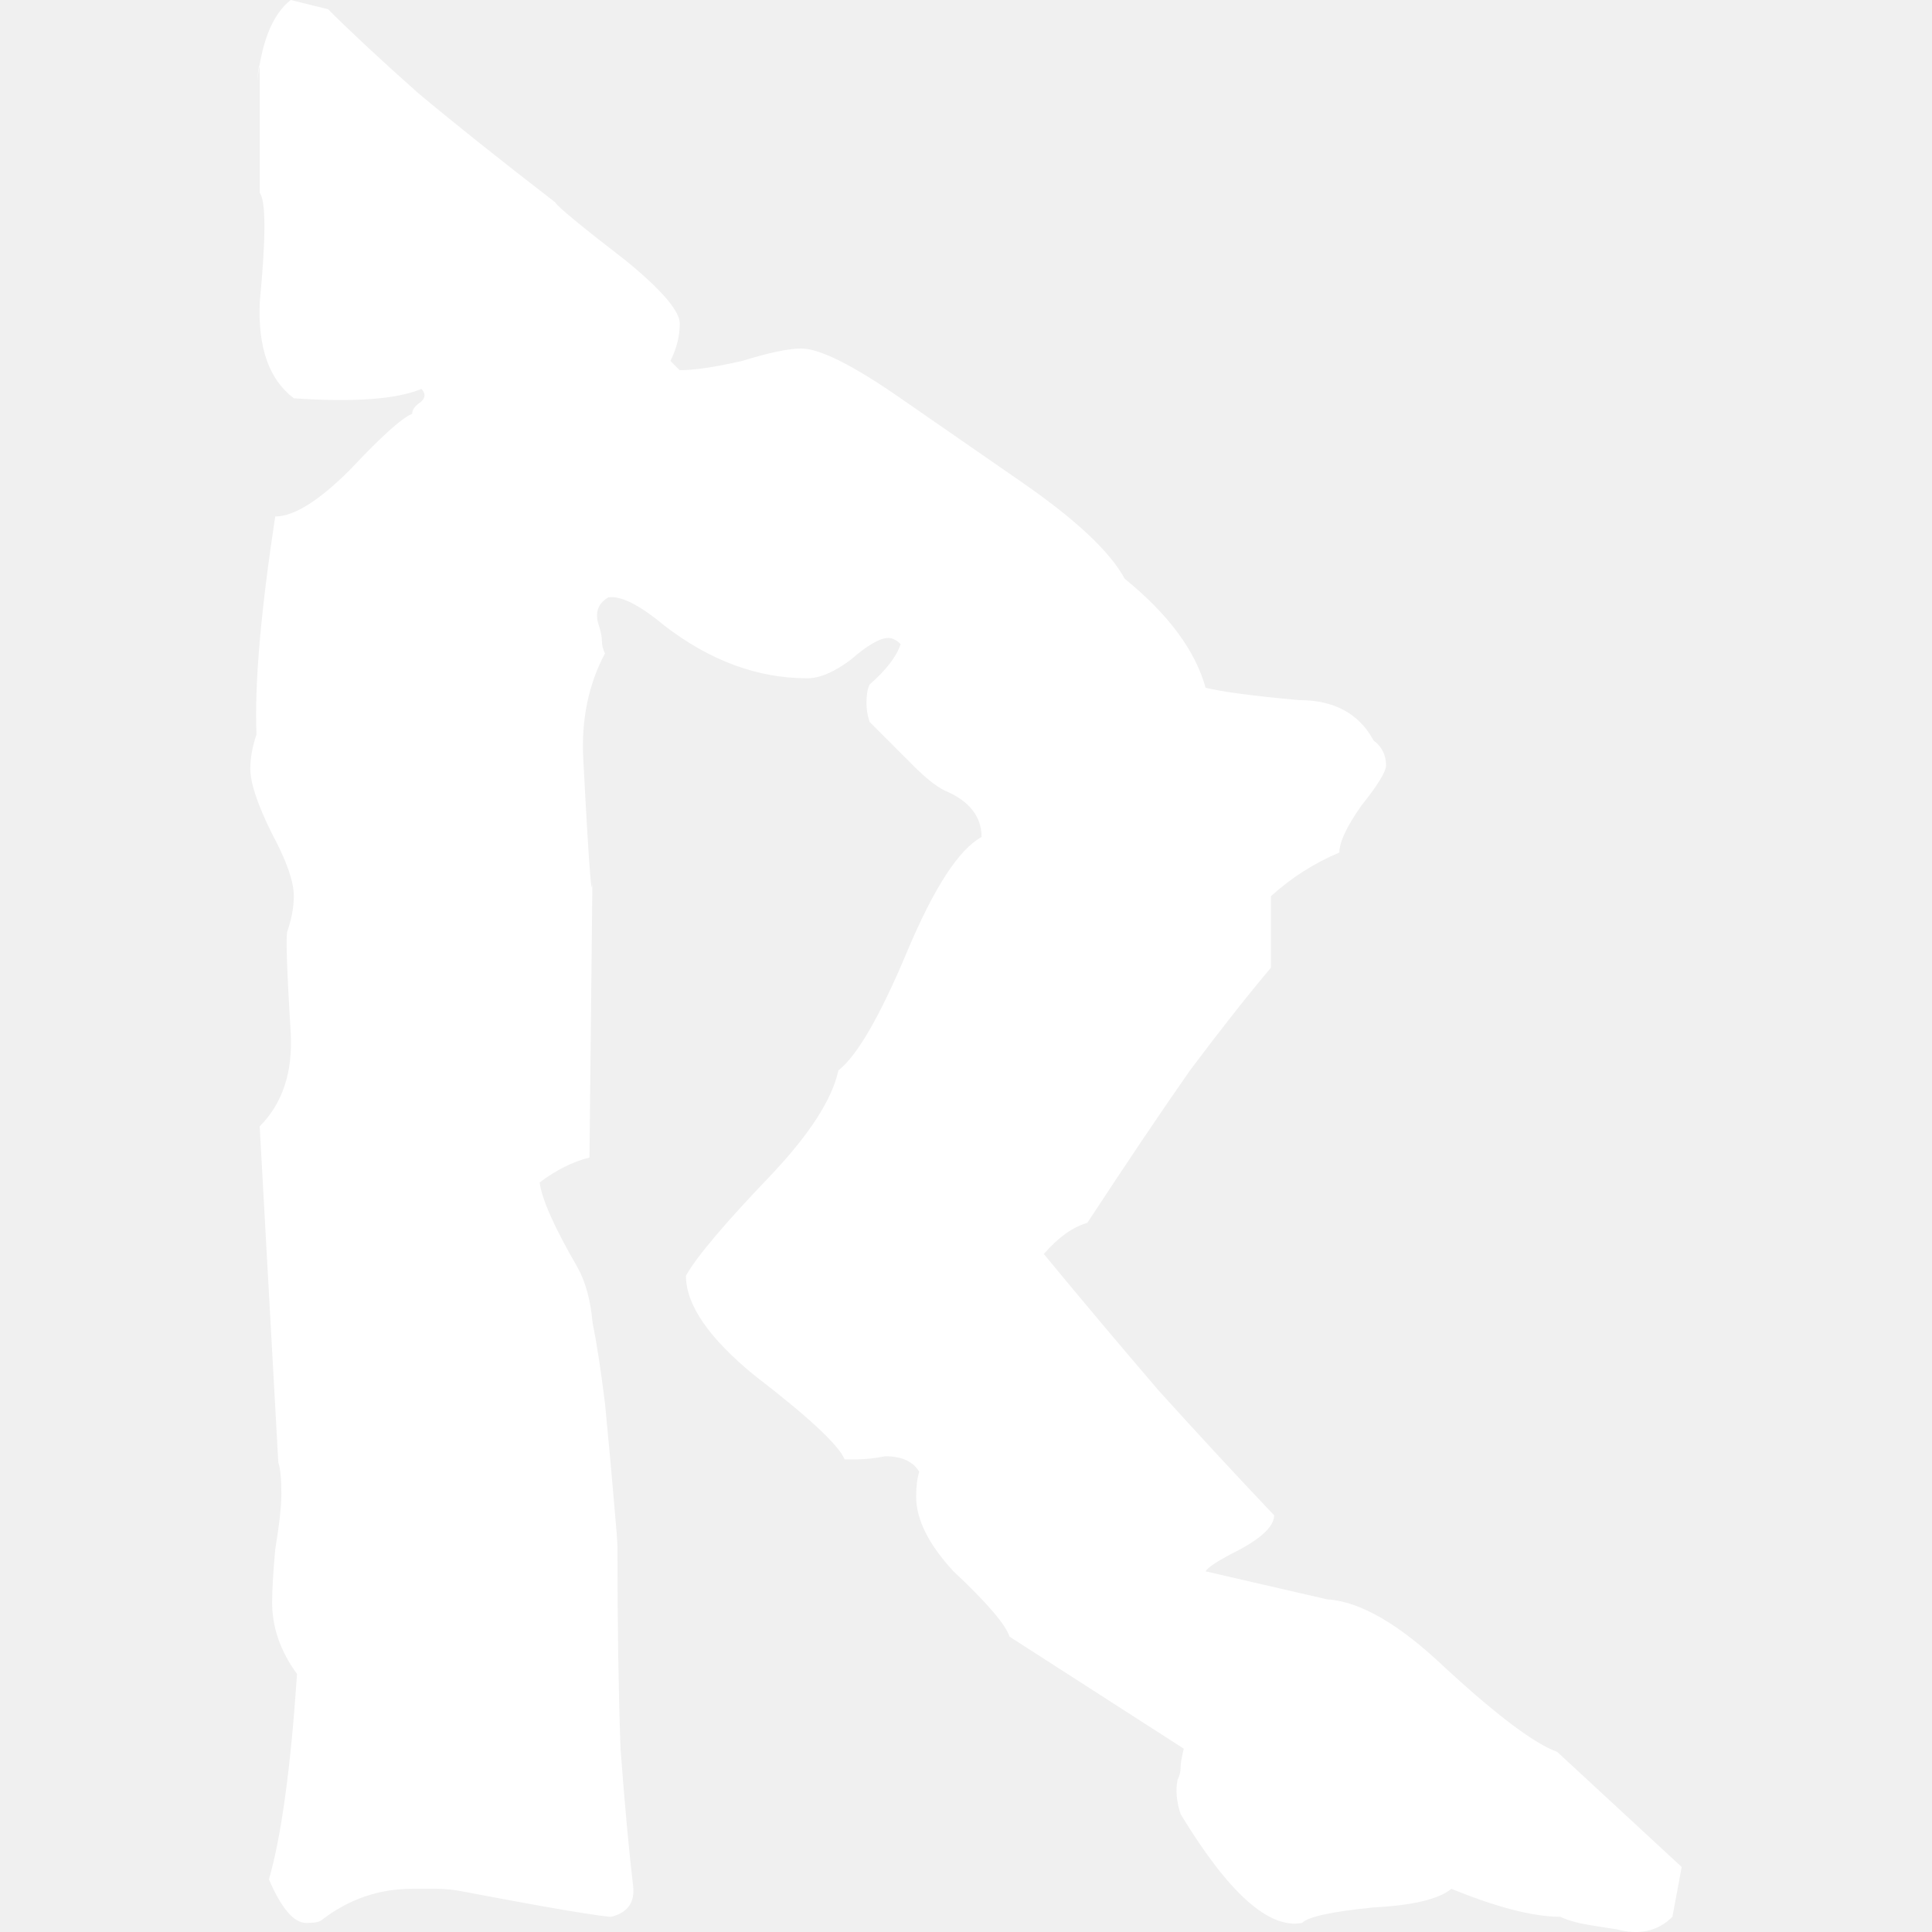
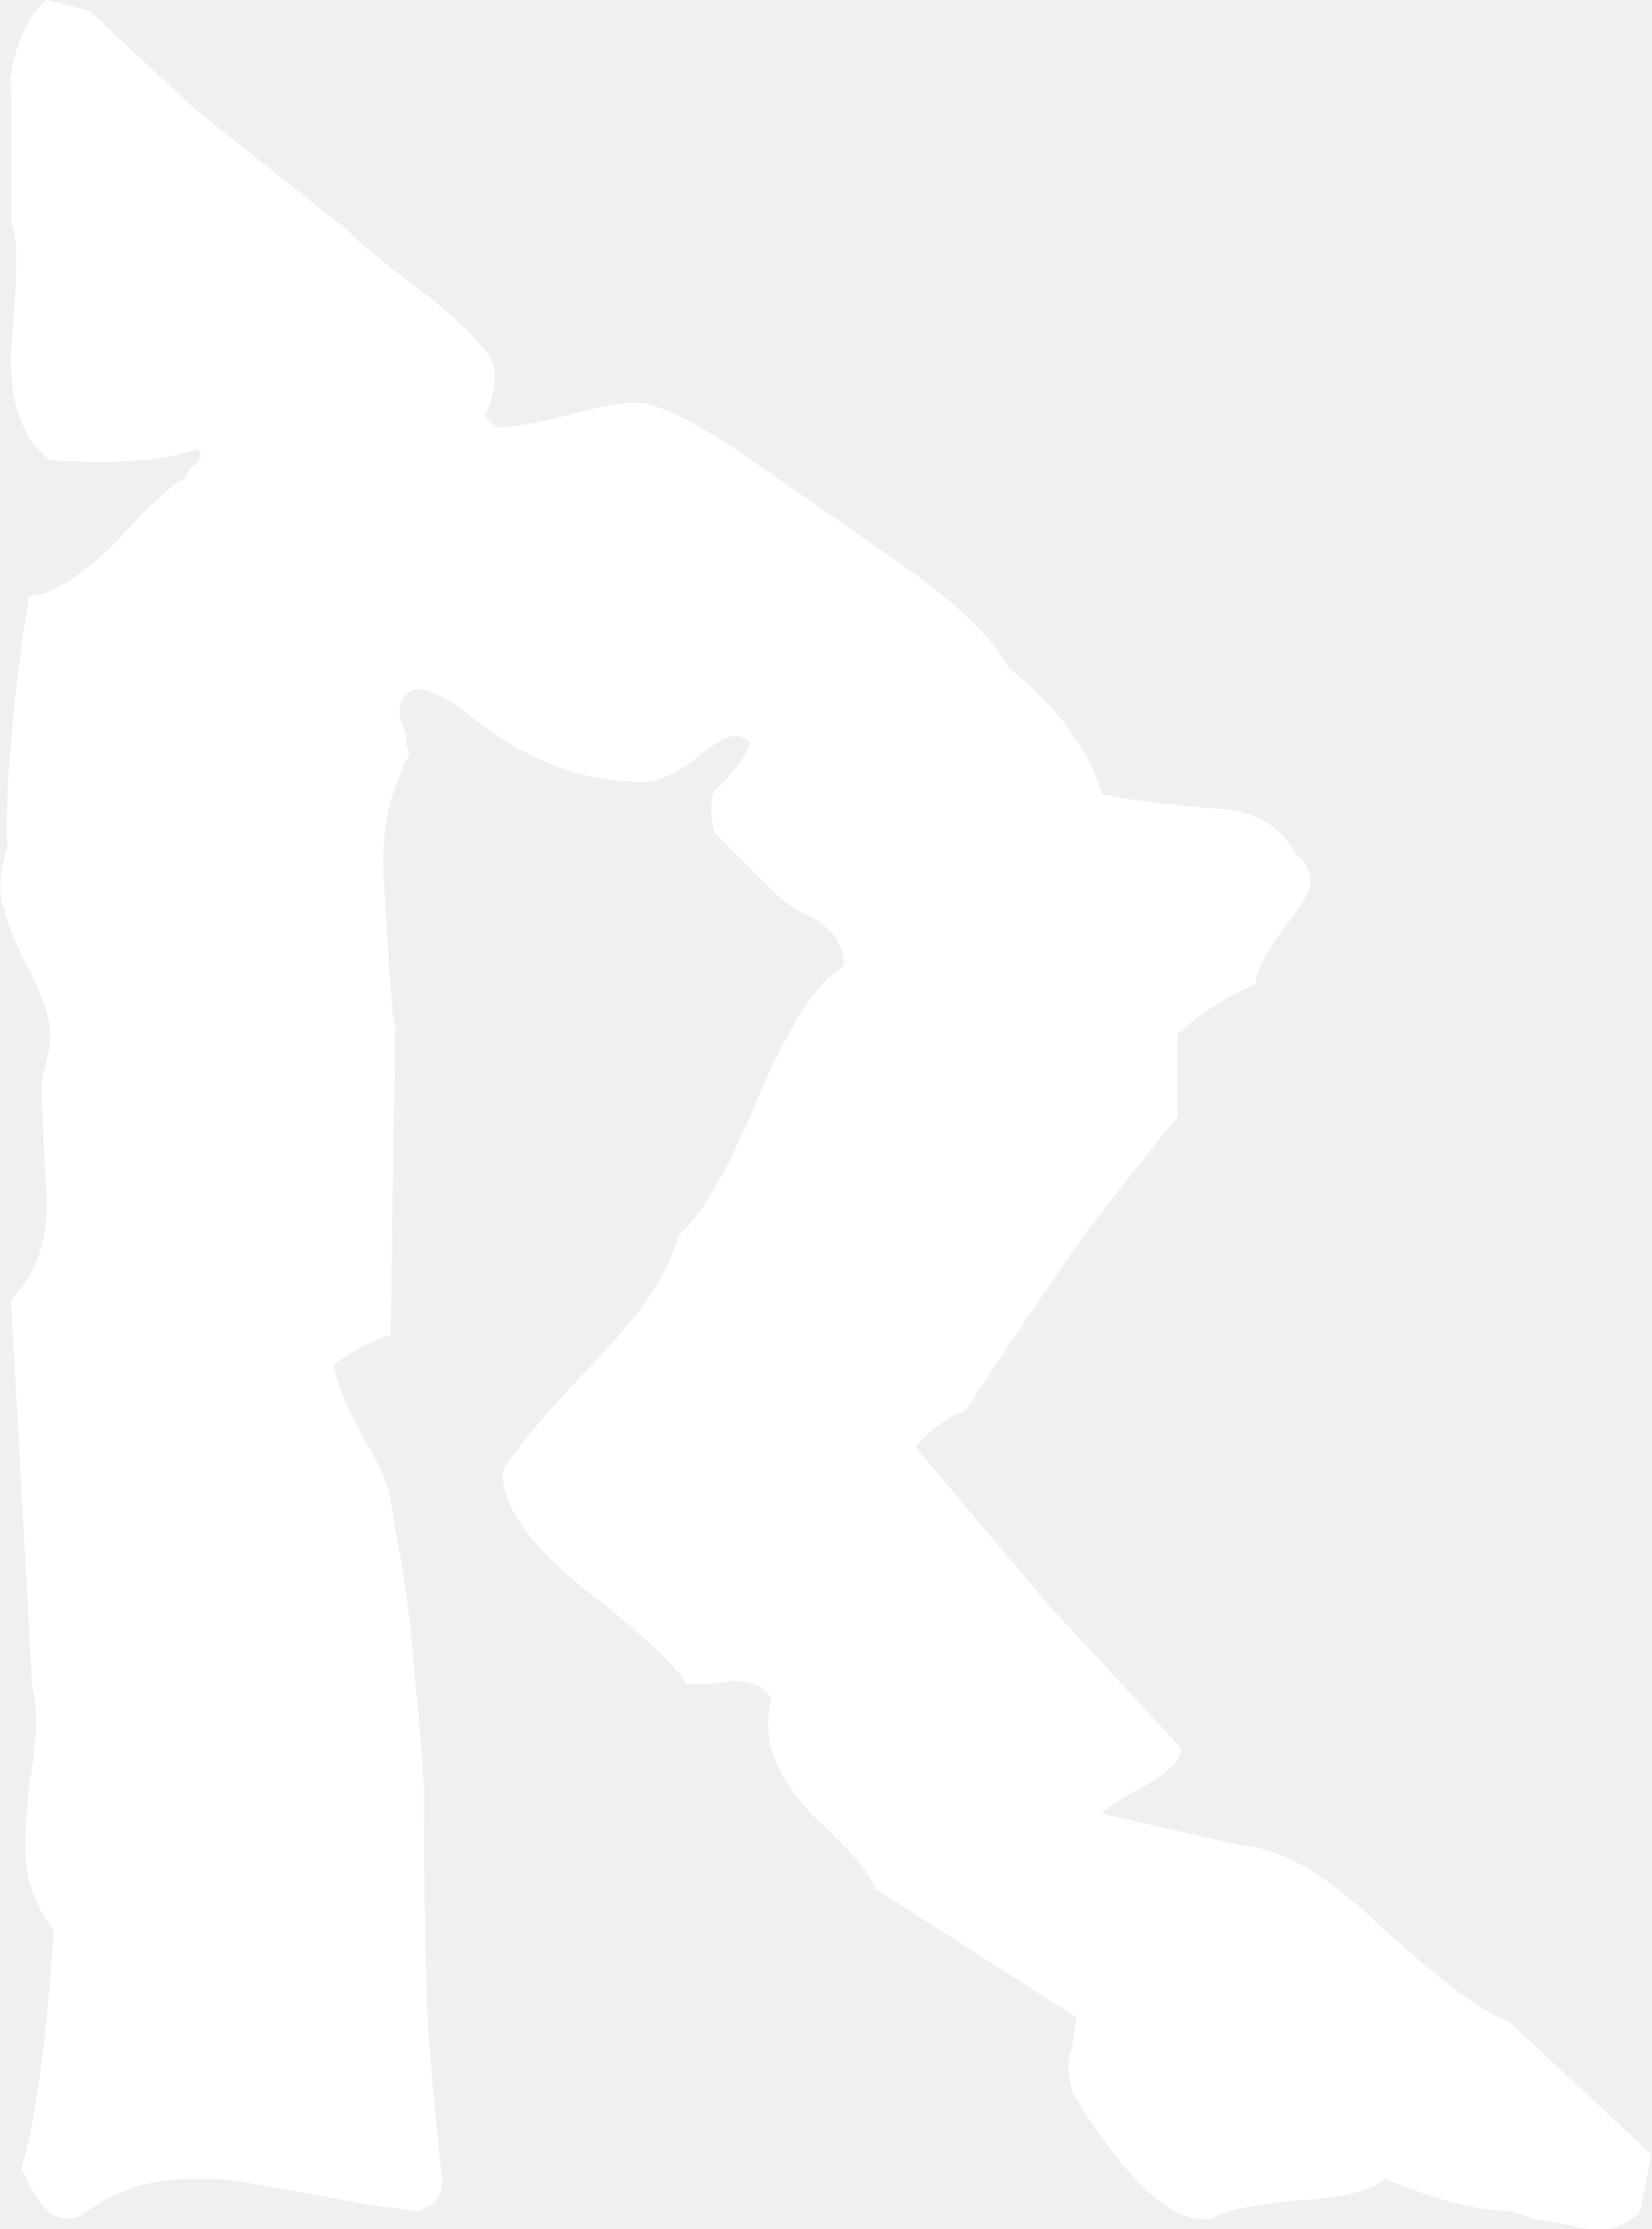
- <svg xmlns="http://www.w3.org/2000/svg" viewBox="0 0 13.915 18.782" width="32" height="32" fill="#FFFFFF">
-   <path d="M13.915 18.15l-.09.484q-.213.212-.545.121-.212-.03-.363-.06-.121-.03-.182-.061-.393 0-1.059-.272-.181.151-.756.181-.605.06-.696.151-.484.091-1.18-1.058-.06-.182-.03-.333.03-.06.03-.121 0-.06.031-.182l-1.694-1.089q-.06-.181-.545-.635-.363-.393-.363-.726 0-.151.03-.242-.09-.151-.332-.151-.151.03-.272.03h-.121q-.091-.212-.878-.817-.665-.544-.665-.968.151-.272.817-.968.574-.605.665-1.028.272-.212.666-1.15.393-.937.726-1.119 0-.302-.363-.454-.121-.06-.303-.242l-.423-.423q-.03-.09-.03-.182 0-.12.03-.181.242-.212.302-.393-.06-.06-.12-.06-.122 0-.364.211-.242.181-.423.181-.726 0-1.392-.514-.363-.302-.544-.272-.152.09-.091.272.03.091.03.151 0 .061.03.121-.242.454-.211 1.029.09 1.724.09 1.059l-.03 2.813q-.242.06-.484.242.03.242.363.817.121.211.151.544.061.303.121.787.061.635.091.998.03.333.03.393 0 1.12.03 1.966.061.817.122 1.331.03.242-.212.303-.06 0-.424-.06-.363-.061-.998-.182-.151-.03-.272-.03h-.242q-.484 0-.877.302-.03.03-.152.03-.181 0-.363-.423.182-.635.273-1.997-.242-.332-.242-.695 0-.182.03-.515.06-.363.06-.544 0-.212-.03-.303L.091 10.95q.332-.332.302-.907-.06-.968-.03-.998.06-.182.06-.333 0-.212-.211-.605Q0 7.683 0 7.472q0-.152.06-.333-.03-.726.182-2.118.272 0 .726-.453.454-.484.605-.545 0-.06.09-.12.061-.061 0-.122-.362.151-1.24.091Q.062 3.6.092 2.934q.09-.938 0-1.059V.756q0-.272-.03.091Q.12.212.393 0l.363.09q.333.333.878.817.544.454 1.33 1.06.03.06.696.574.515.423.515.605 0 .181-.091.363l.09.09q.212 0 .606-.09.393-.121.574-.121.272 0 .968.484l1.18.817q.786.544.998.937.635.515.787 1.06.242.06.907.12.514 0 .726.393.121.091.121.242 0 .091-.242.394-.212.302-.212.453-.363.152-.665.424v.696q-.333.393-.787.998-.423.605-.998 1.482-.212.06-.423.303.574.695 1.119 1.33.575.636 1.12 1.21 0 .152-.334.333-.302.152-.332.212l1.18.272q.483.03 1.149.666.756.696 1.089.817z" />
+ <svg xmlns="http://www.w3.org/2000/svg" width="23.71" height="32" fill="#fff" viewBox="0 0 10.31 18.78">
+   <path d="m12.11 18.15-.09.48q-.21.22-.54.13l-.37-.07-.18-.06q-.4 0-1.06-.27-.18.15-.75.18-.6.06-.7.15-.48.1-1.18-1.05-.06-.19-.03-.34.03-.06.03-.12l.03-.18-1.7-1.09q-.05-.18-.54-.63-.36-.4-.36-.73 0-.15.03-.24-.09-.15-.33-.15-.15.03-.27.03h-.12q-.1-.21-.88-.82-.67-.54-.67-.97.15-.27.82-.97.57-.6.66-1.02.28-.22.67-1.15.4-.94.73-1.12 0-.3-.37-.46-.12-.06-.3-.24l-.42-.42q-.03-.1-.03-.18 0-.12.03-.18.24-.22.3-.4-.06-.06-.12-.06-.12 0-.36.21-.25.18-.43.18-.72 0-1.39-.51-.36-.3-.54-.27-.16.09-.1.27.04.1.04.15 0 .06.03.12-.25.46-.22 1.03.1 1.73.1 1.06l-.04 2.81q-.24.06-.48.25.03.24.36.81.12.21.15.55.07.3.13.78l.09 1 .03.4q0 1.11.03 1.96.06.82.12 1.33.03.24-.21.3l-.43-.06-1-.18q-.15-.03-.27-.03h-.24q-.48 0-.88.3-.03.03-.15.03-.18 0-.36-.42.18-.63.27-2-.24-.33-.24-.7 0-.17.03-.5.06-.37.06-.55 0-.21-.03-.3l-.18-3.27q.33-.33.3-.9-.06-.97-.03-1 .06-.19.06-.34 0-.21-.21-.6-.21-.43-.21-.64 0-.15.06-.33-.03-.73.18-2.12.27 0 .73-.45.45-.49.6-.55 0-.06.09-.12.06-.06 0-.12-.36.15-1.24.1-.36-.28-.33-.95.09-.93 0-1.05V.76q0-.28-.03.09.06-.64.33-.85l.36.09.88.82 1.33 1.06q.03.06.7.57.51.42.51.6 0 .19-.09.37l.1.09q.2 0 .6-.1.39-.11.57-.11.27 0 .97.48l1.18.82q.79.54 1 .94.63.51.78 1.06.25.06.91.12.52 0 .73.39.12.09.12.24 0 .1-.24.4-.22.3-.22.45-.36.15-.66.42v.7q-.33.4-.79 1-.42.6-1 1.48-.2.06-.42.3l1.12 1.33 1.12 1.21q0 .15-.33.33-.3.16-.34.22l1.18.27q.49.03 1.15.66.76.7 1.1.82z" />
</svg>
